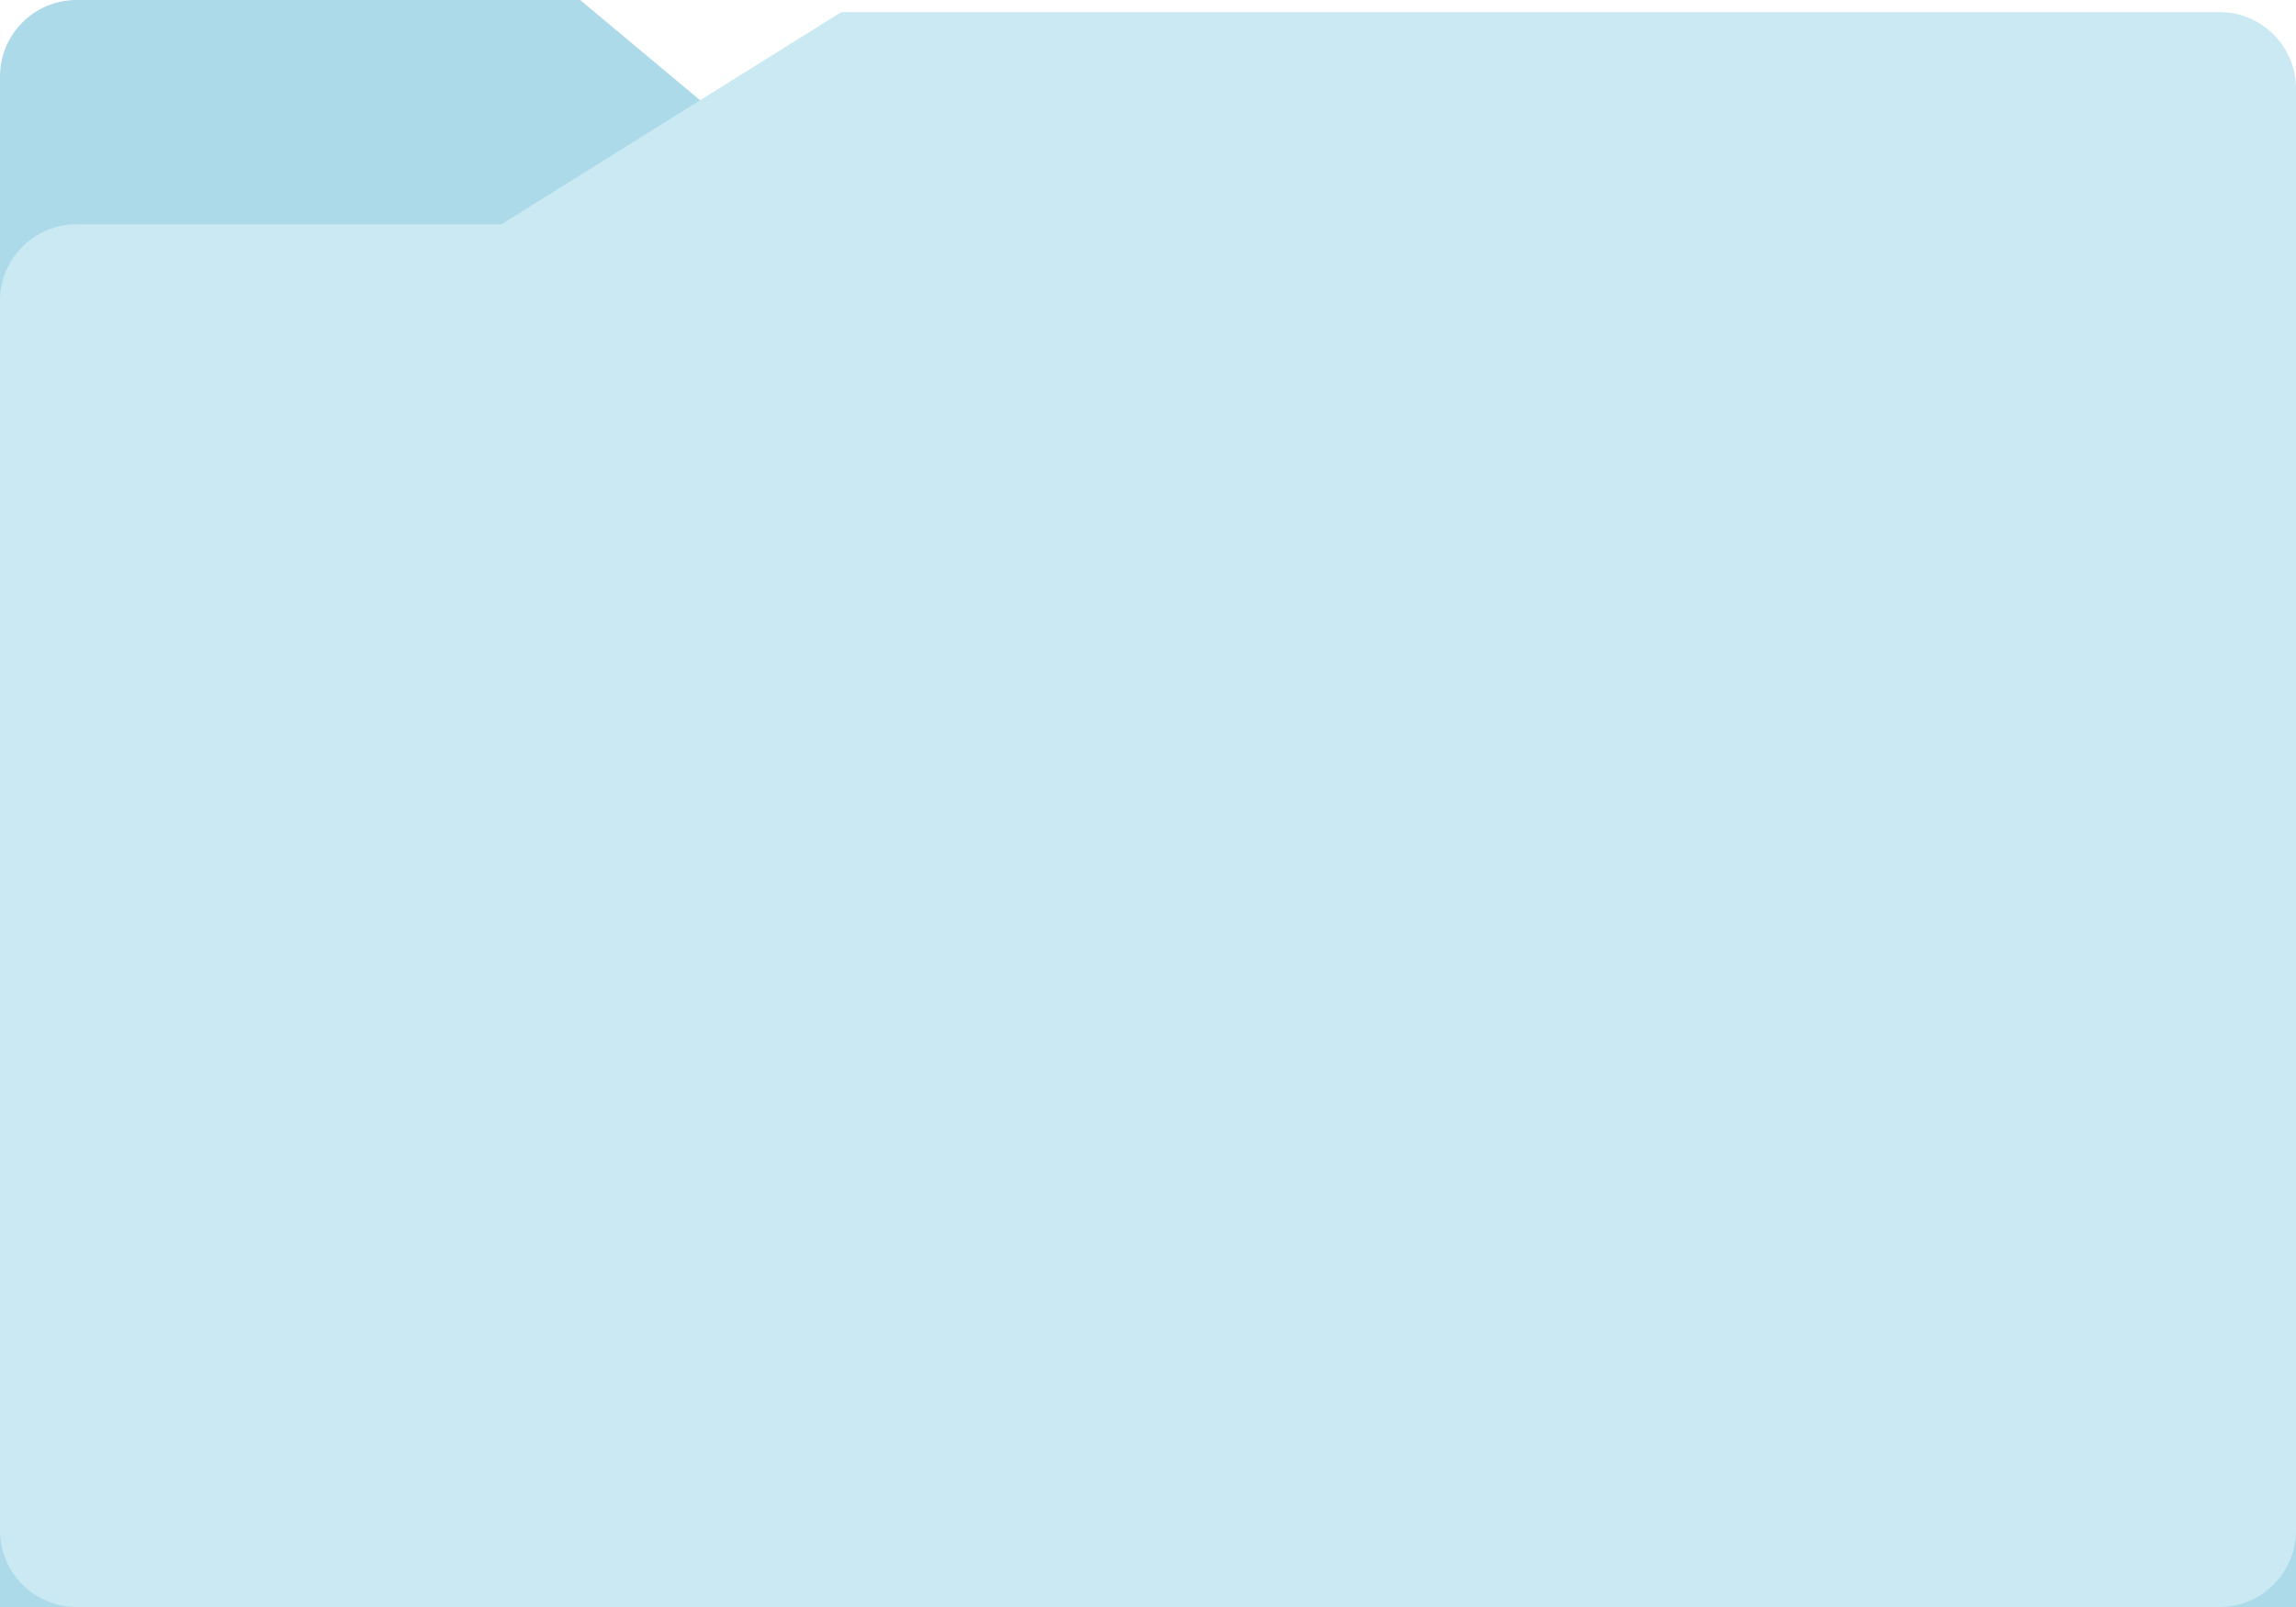
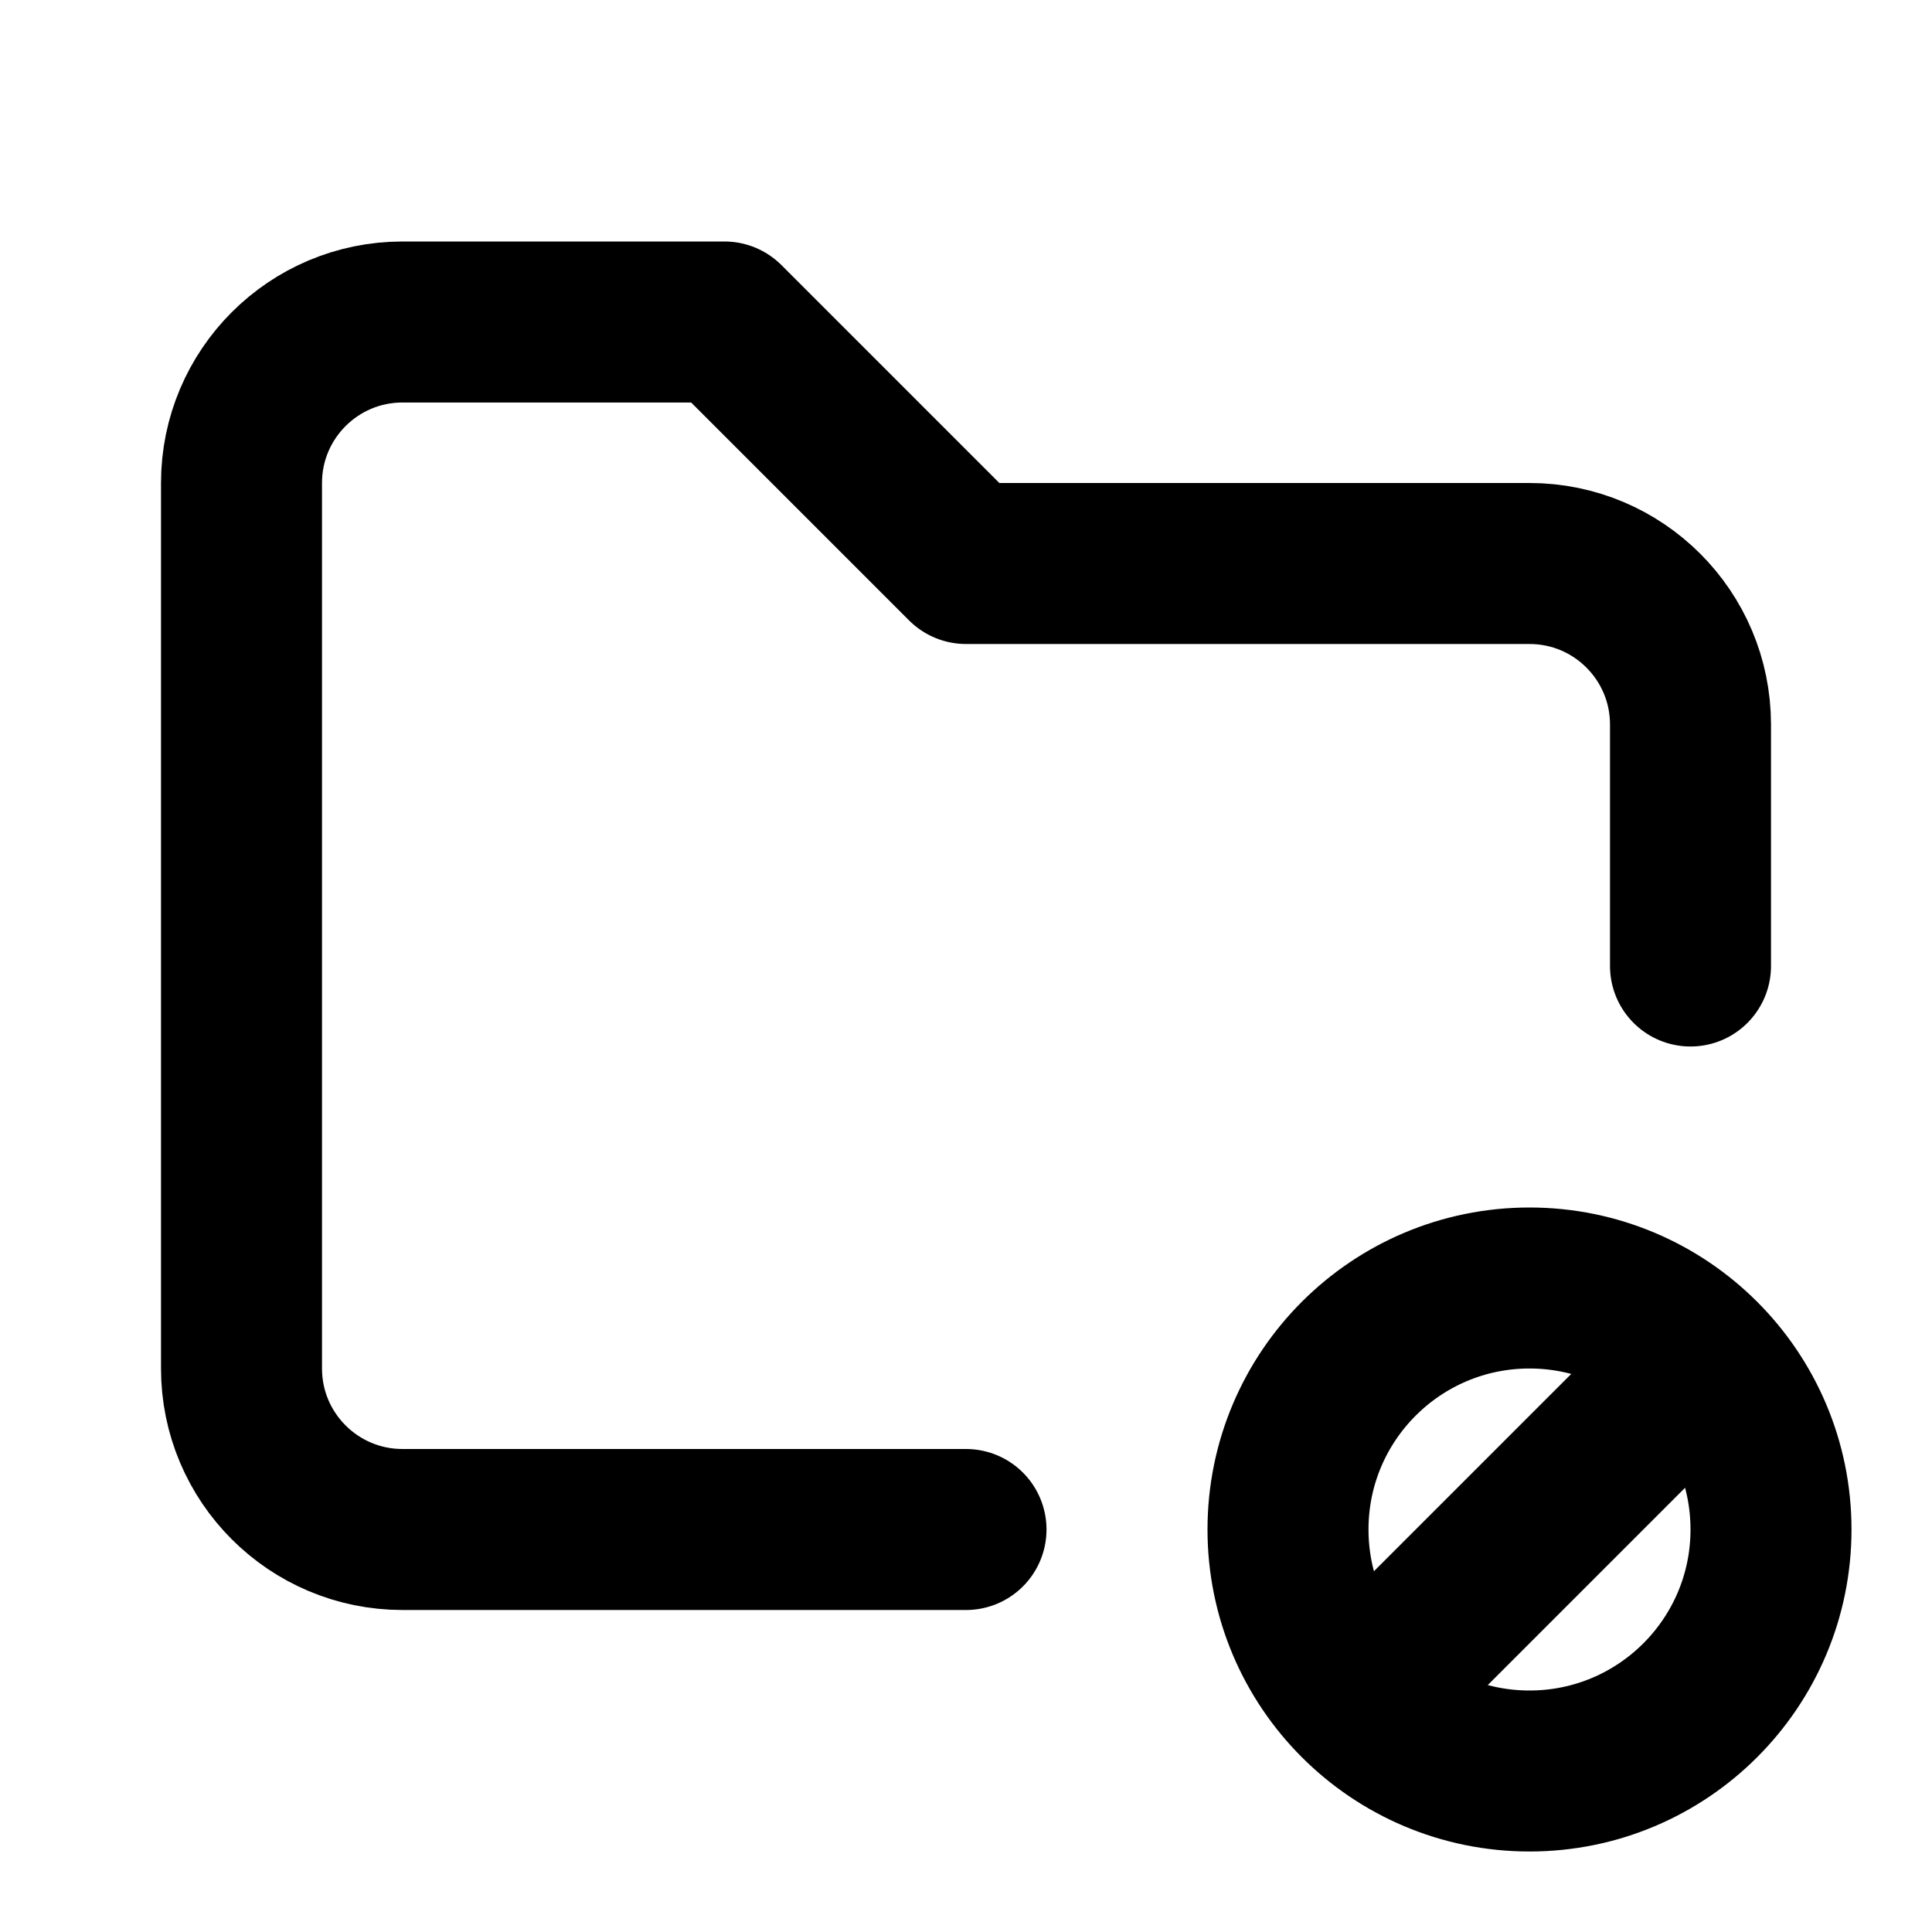
- <svg xmlns="http://www.w3.org/2000/svg" viewBox="0 0 30 21" fill="none">
-   <path d="M7.581 0H1C0.448 0 0 0.448 0 1V21.074H30V3.713H12.022L7.581 0Z" fill="#ADDAE9" />
-   <path d="M10.993 0.158H29C29.552 0.158 30 0.606 30 1.158V20C30 20.552 29.552 21 29 21H1C0.448 21 1.71661e-05 20.552 1.71661e-05 20V3.931C1.71661e-05 3.379 0.448 2.931 1 2.931H6.552L10.993 0.158Z" fill="#CAE9F3" />
+ <svg xmlns="http://www.w3.org/2000/svg" width="24" height="24" viewBox="0 0 24 24" fill="none" stroke="currentColor" stroke-width="2" stroke-linecap="round" stroke-linejoin="round" class="icon icon-tabler icons-tabler-outline icon-tabler-folder-cancel">
+   <path stroke="none" d="M0 0h24v24H0z" fill="none" />
+   <path d="M12 19h-7a2 2 0 0 1 -2 -2v-11a2 2 0 0 1 2 -2h4l3 3h7a2 2 0 0 1 2 2v3" />
+   <path d="M19 19m-3 0a3 3 0 1 0 6 0a3 3 0 1 0 -6 0" />
+   <path d="M17 21l4 -4" />
</svg>
